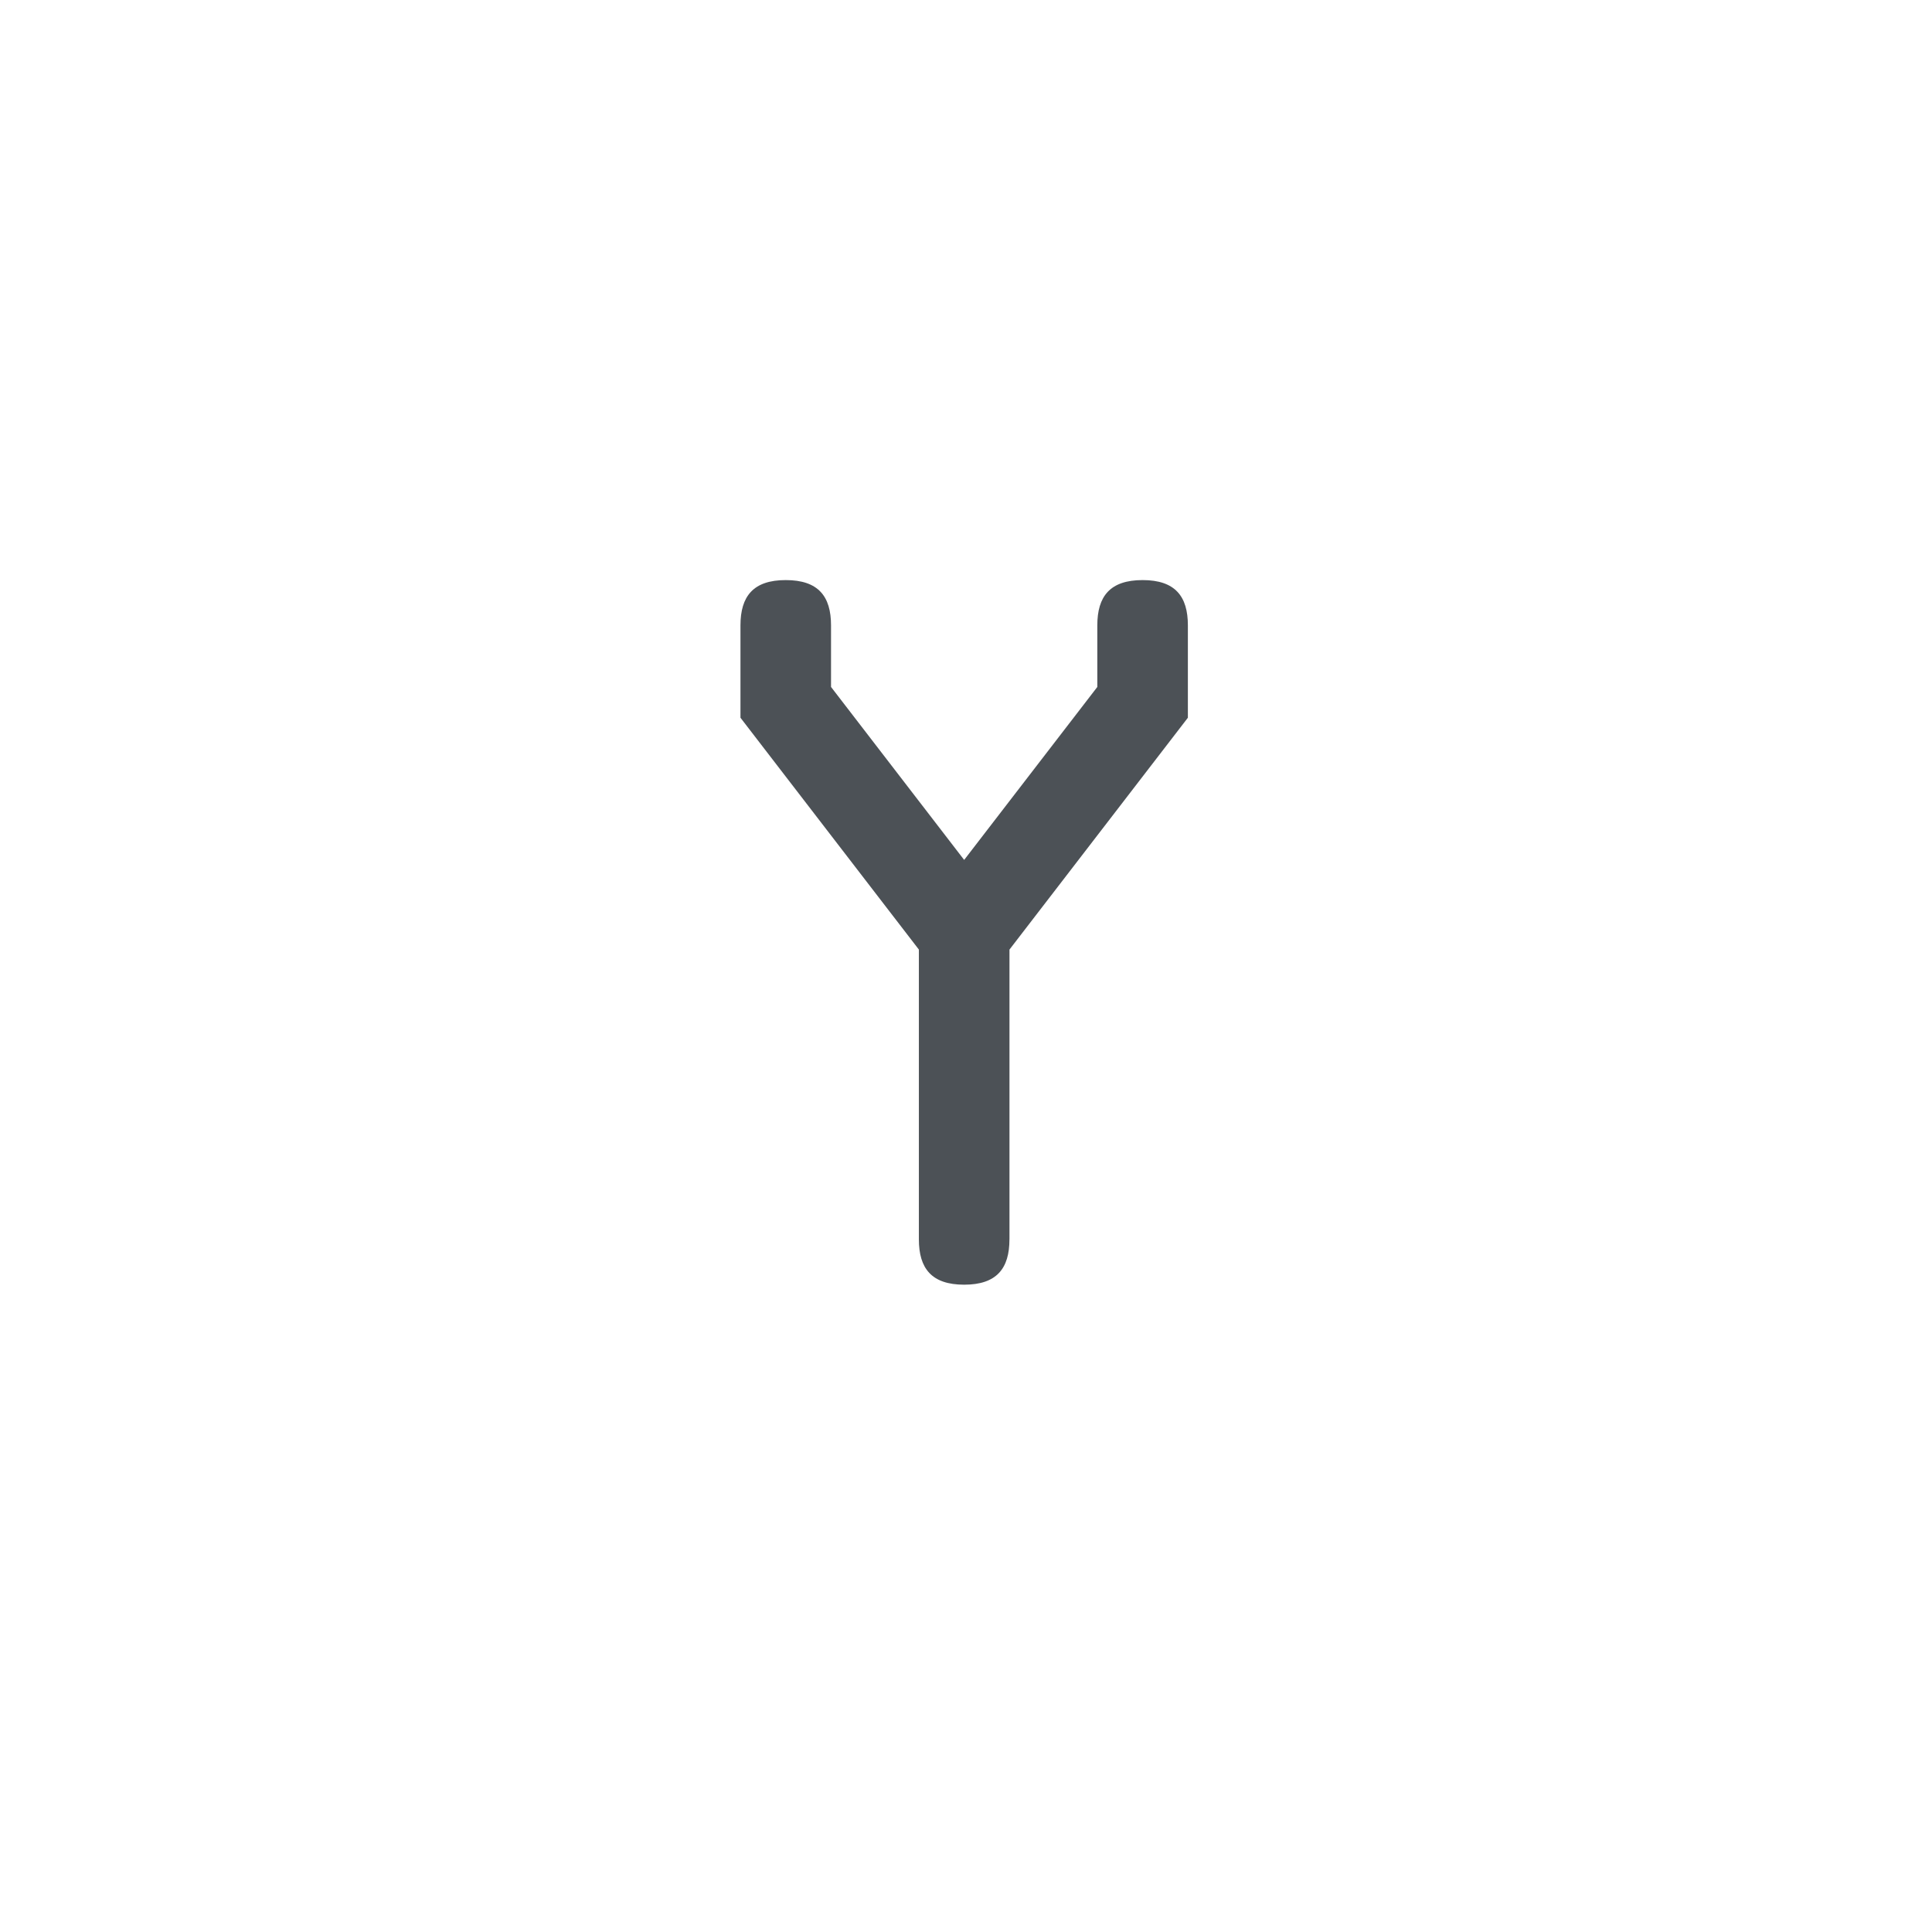
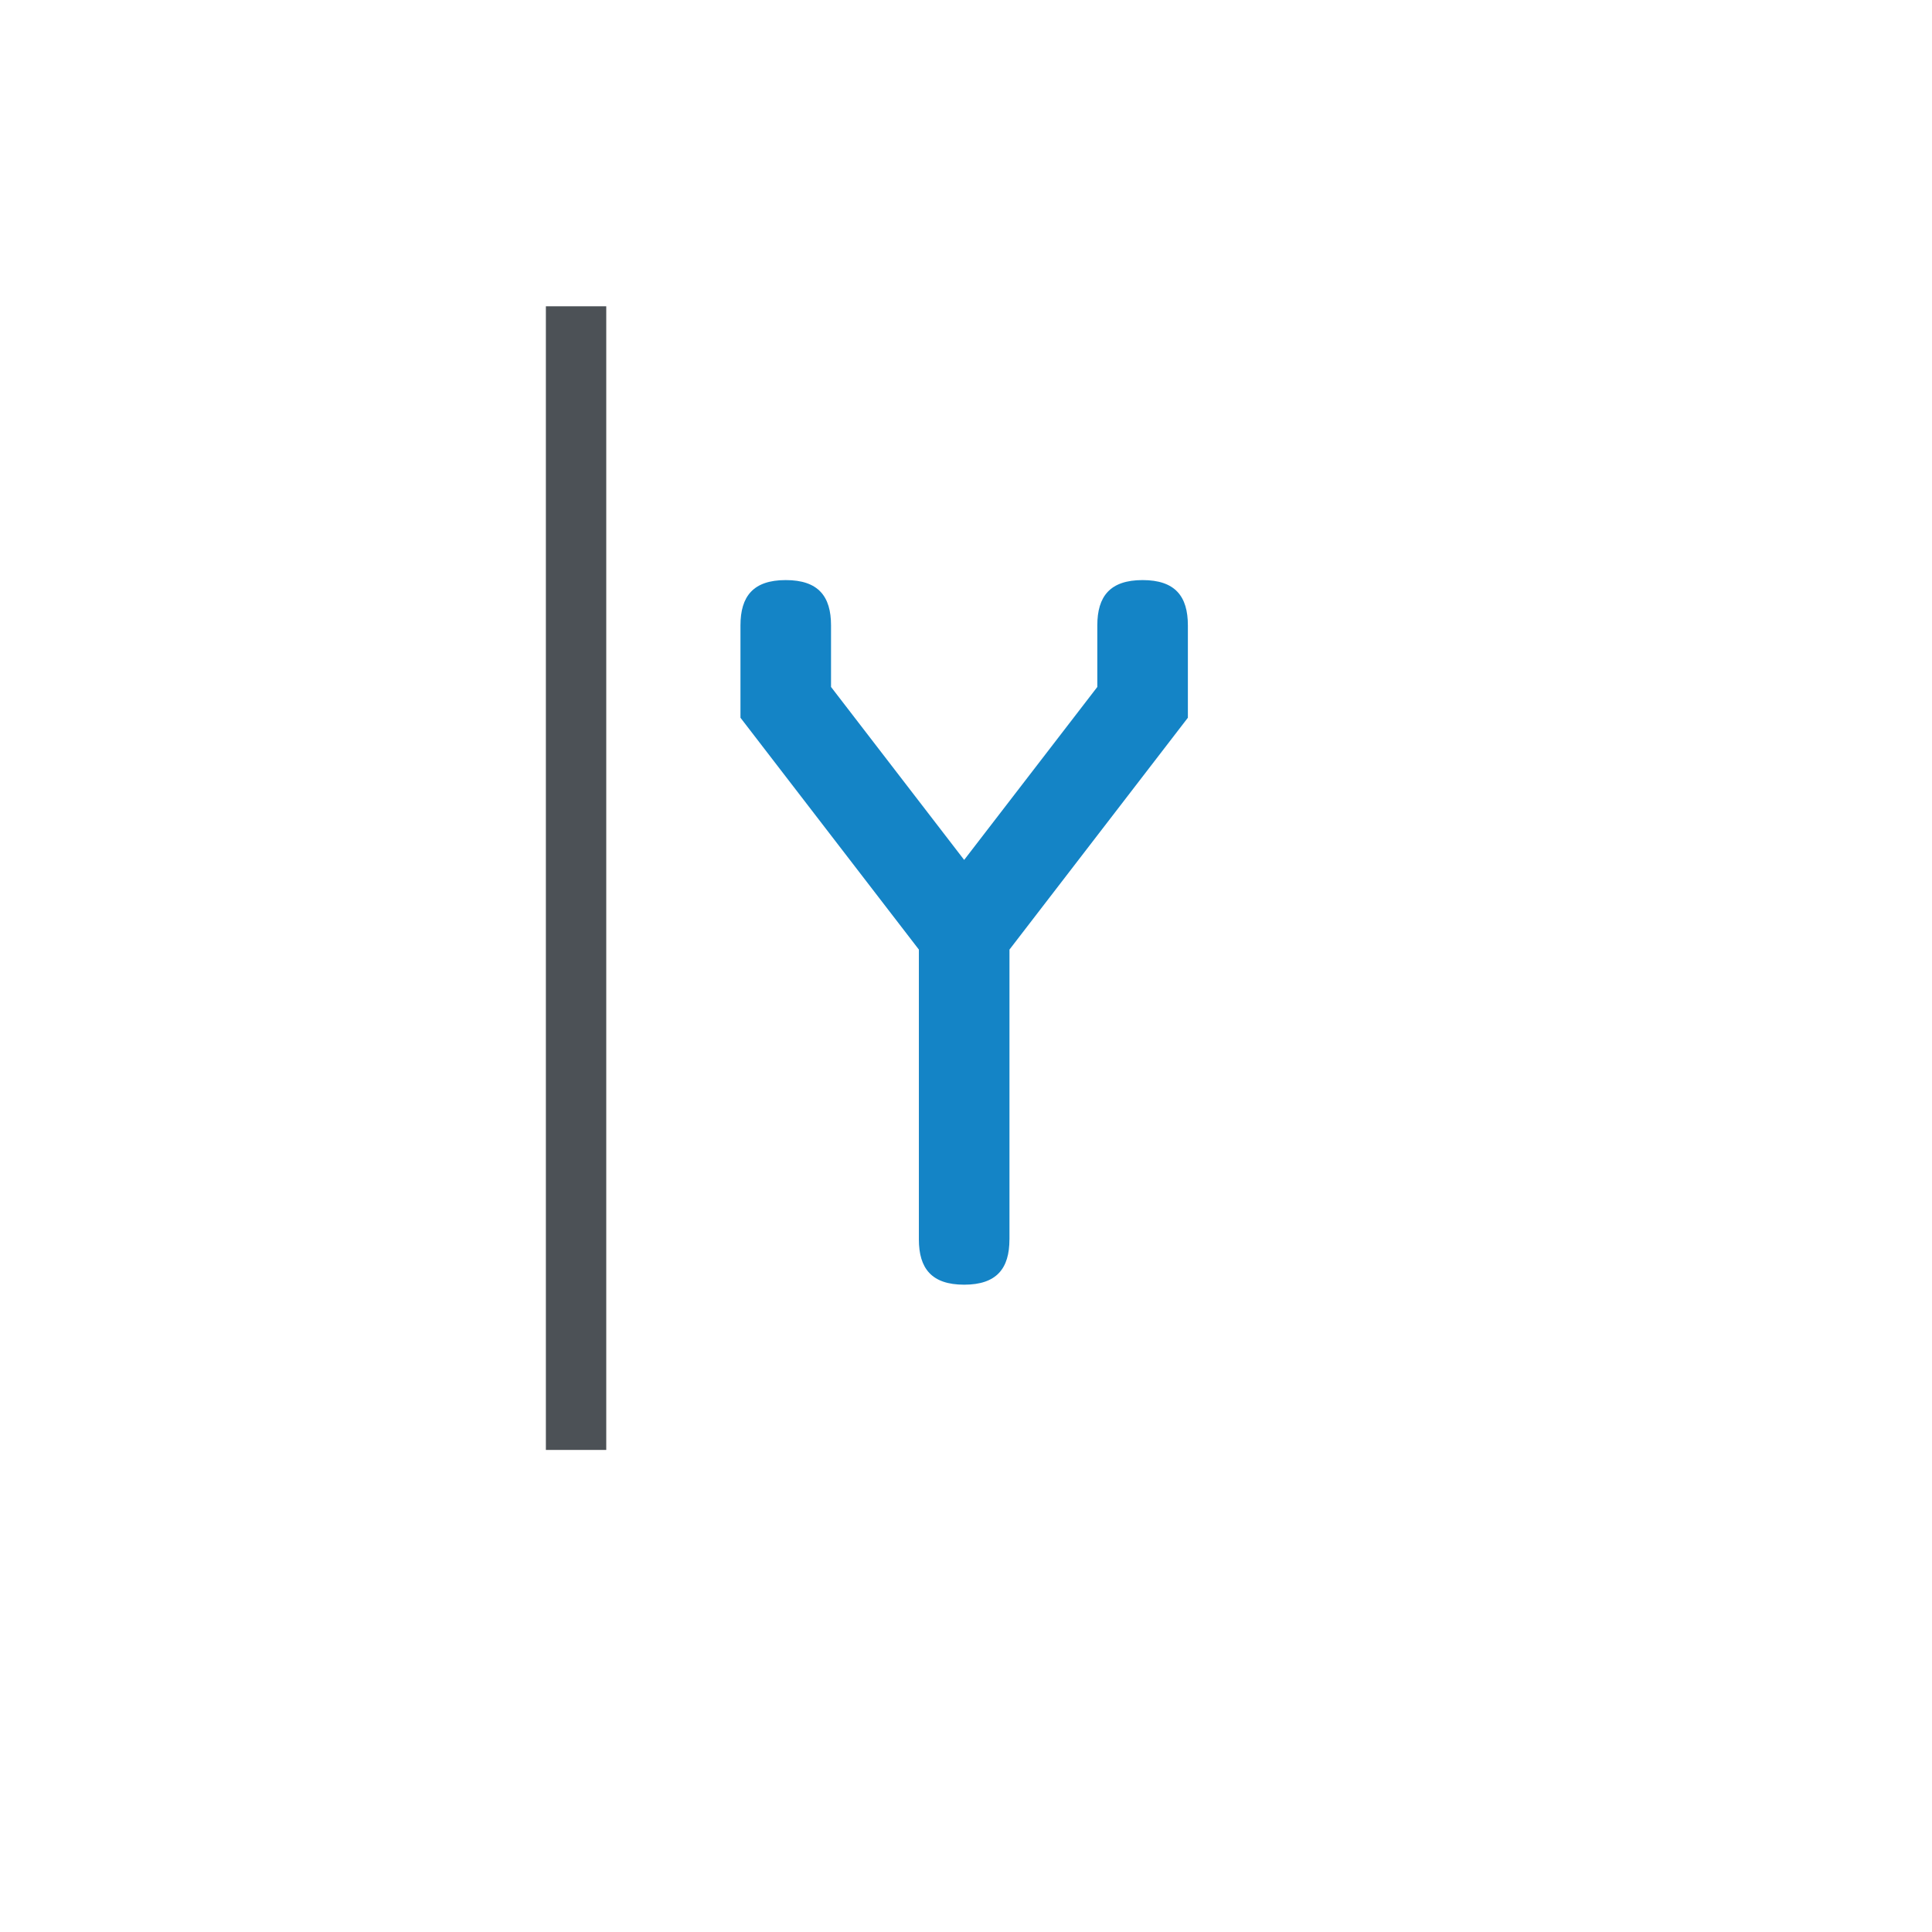
<svg xmlns="http://www.w3.org/2000/svg" version="1.1" id="Layer_1" x="0px" y="0px" width="64px" height="64px" viewBox="0 0 64 64" enable-background="new 0 0 64 64" xml:space="preserve">
  <g id="Layer_10">
    <g>
-       <path fill="#4C5156" d="M33.439,41.057c0,0.959-0.42,1.5-1.5,1.5c-1.08,0-1.5-0.541-1.5-1.5v-9.601l-5.91-7.68v-3.06c0-0.96,0.42-1.5,1.5-1.5    c1.08,0,1.5,0.54,1.5,1.5v2.04l4.41,5.73l4.411-5.73v-2.04c0-0.96,0.42-1.5,1.5-1.5s1.5,0.54,1.5,1.5v3.06l-5.91,7.68V41.057z" />
+       <path fill="#1484C6" d="M33.439,41.057c0,0.959-0.42,1.5-1.5,1.5c-1.08,0-1.5-0.541-1.5-1.5v-9.601l-5.91-7.68v-3.06    c0-0.96,0.42-1.5,1.5-1.5c1.08,0,1.5,0.54,1.5,1.5v2.04l4.41,5.73l4.411-5.73v-2.04c0-0.96,0.42-1.5,1.5-1.5s1.5,0.54,1.5,1.5    v3.06l-5.91,7.68V41.057L33.439,41.057z" />
    </g>
  </g>
+   <line fill="none" stroke="#4C5156" stroke-width="2" stroke-miterlimit="10" x1="19.083" y1="48.031" x2="19.083" y2="10.146" />
</svg>
